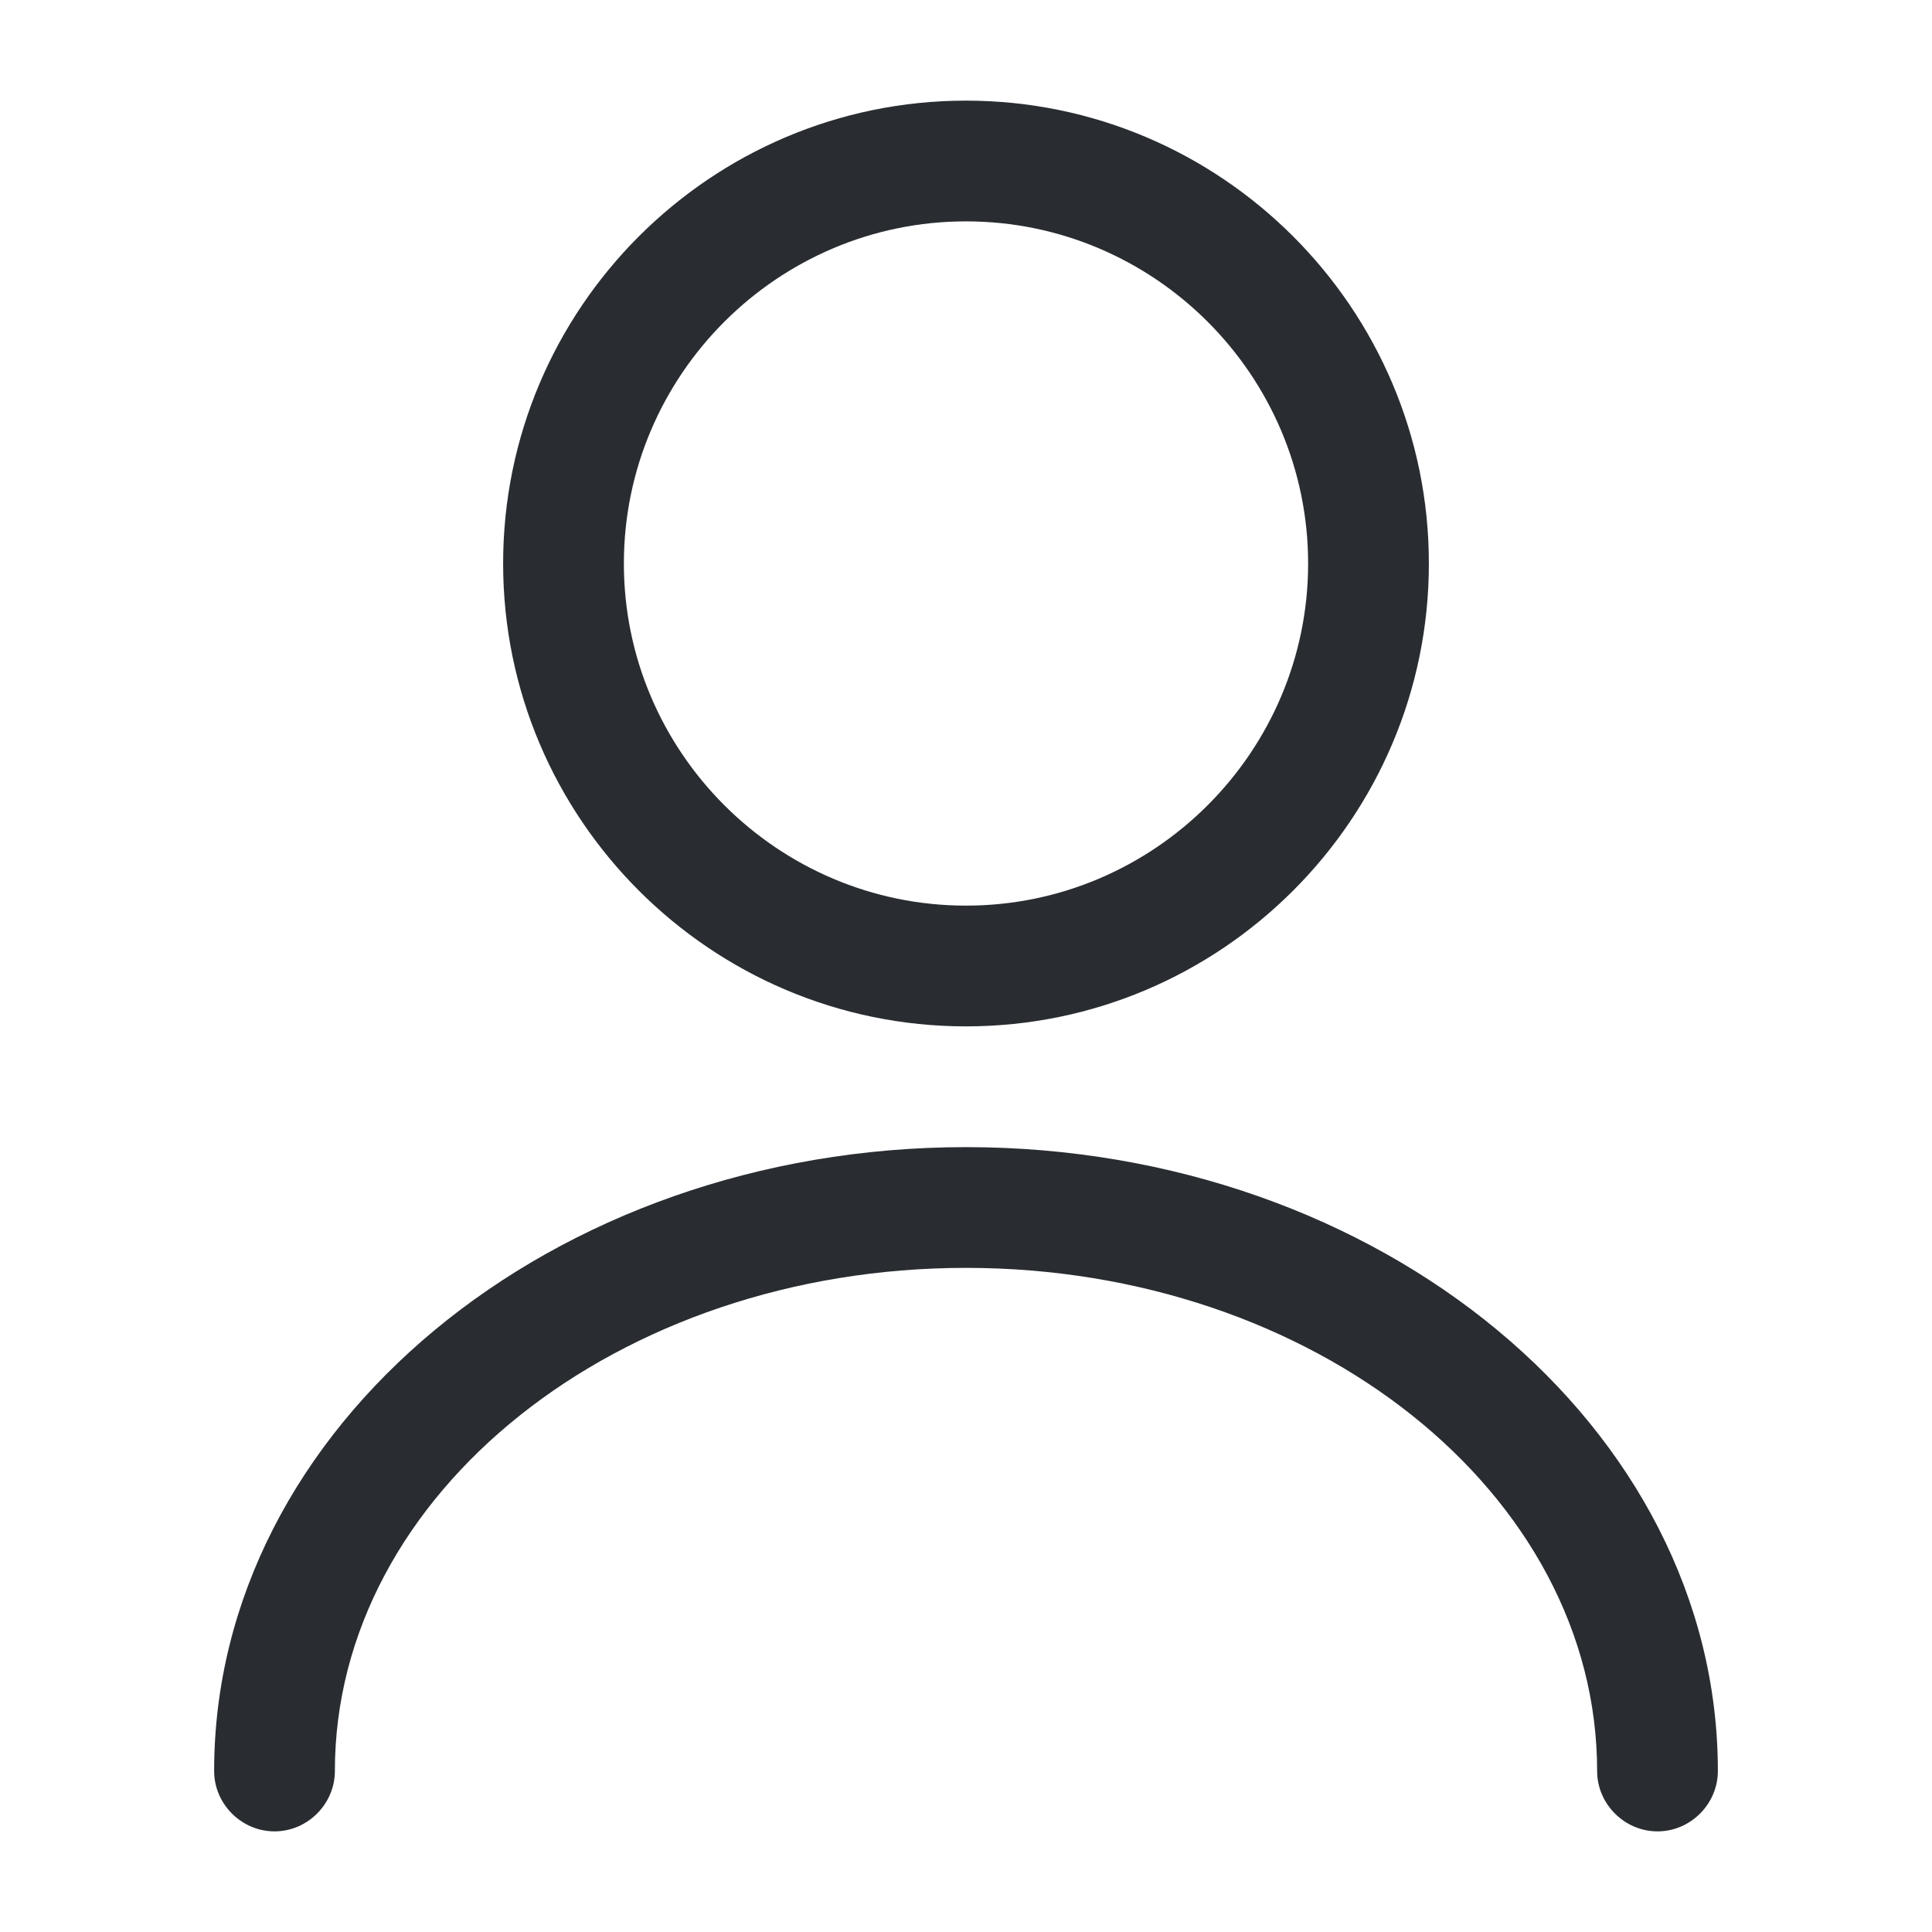
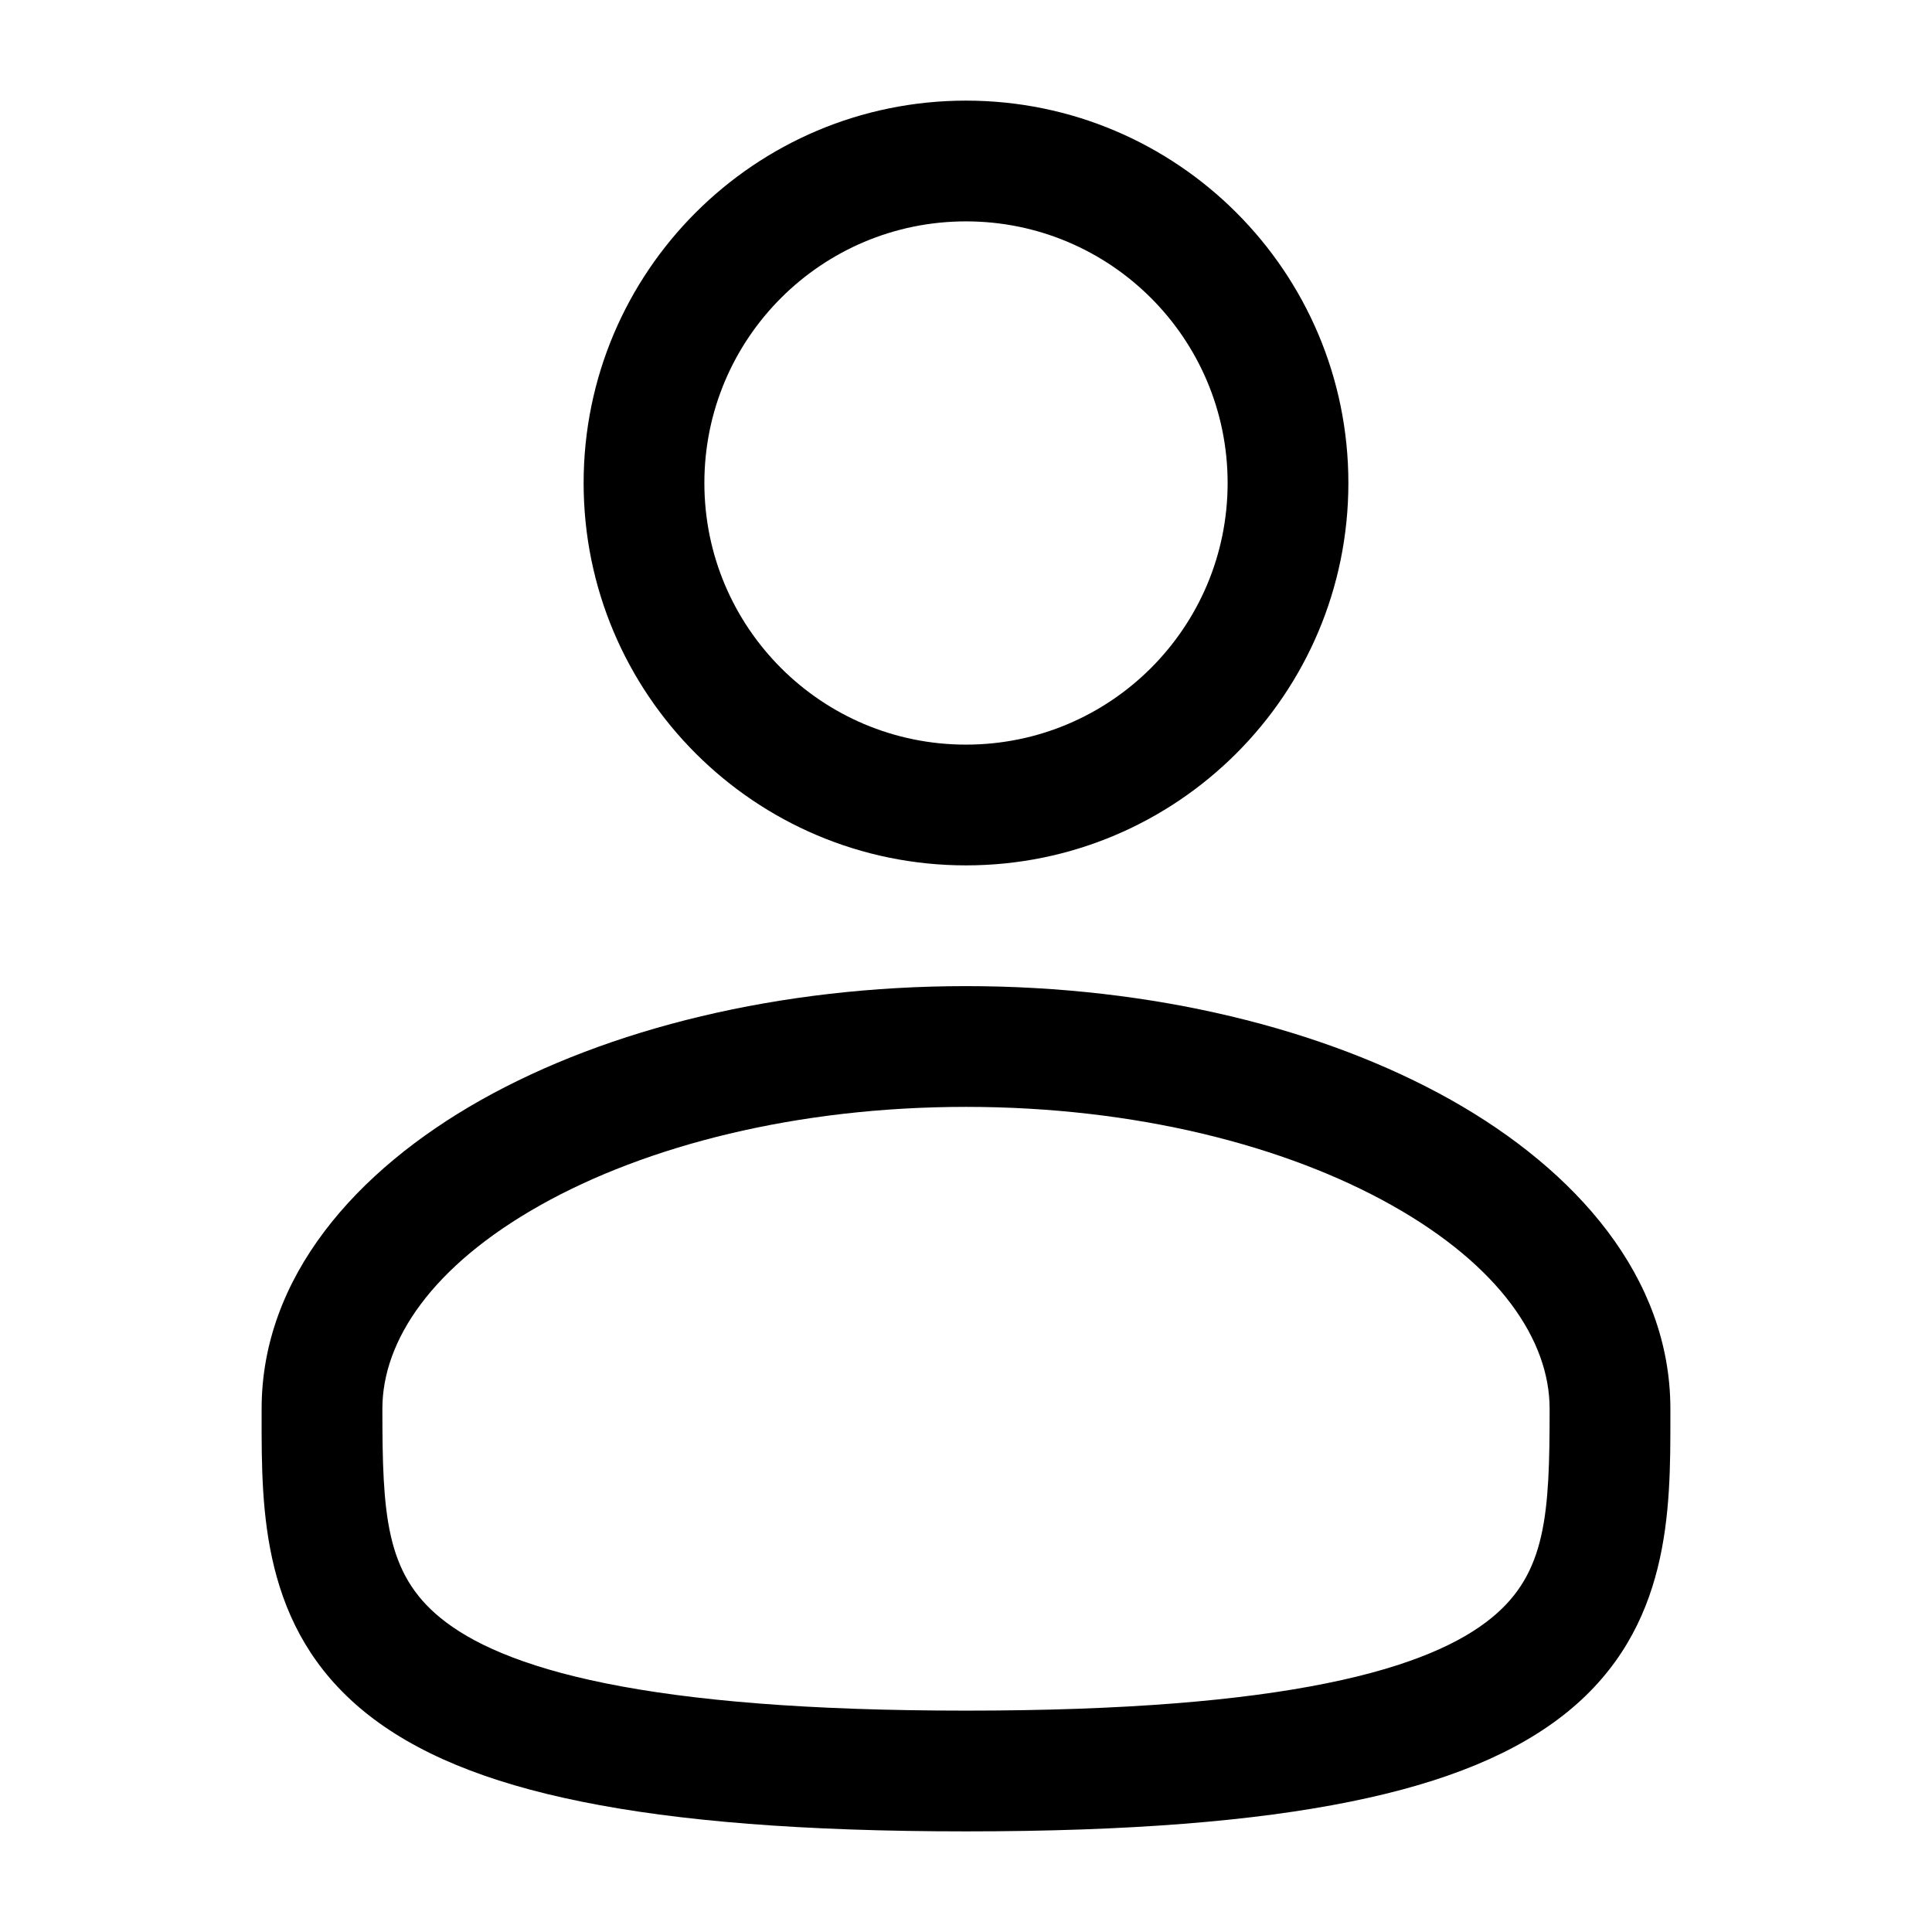
- <svg xmlns="http://www.w3.org/2000/svg" width="24" height="24" viewBox="0 0 24 24" fill="none">
-   <path d="M12 12.75C8.83 12.75 6.25 10.17 6.25 7C6.25 3.83 8.83 1.25 12 1.25C15.17 1.25 17.75 3.83 17.75 7C17.75 10.17 15.17 12.75 12 12.75ZM12 2.75C9.66 2.75 7.75 4.66 7.75 7C7.75 9.34 9.66 11.25 12 11.25C14.34 11.25 16.25 9.34 16.25 7C16.25 4.66 14.34 2.75 12 2.75Z" fill="#292D32" />
-   <path d="M20.59 22.75C20.18 22.75 19.84 22.41 19.84 22C19.84 18.55 16.32 15.75 12 15.75C7.68 15.75 4.16 18.55 4.16 22C4.16 22.41 3.82 22.75 3.41 22.75C3 22.75 2.66 22.41 2.66 22C2.66 17.73 6.85 14.25 12 14.25C17.15 14.25 21.34 17.73 21.34 22C21.34 22.41 21 22.75 20.59 22.75Z" fill="#292D32" />
+ <svg xmlns="http://www.w3.org/2000/svg" width="24" height="24" viewBox="0 0 24 24" fill="none" stroke-width="1.5" class="solar solar-user-outline">
+   <path fill-rule="evenodd" clip-rule="evenodd" d="M12 1.25C9.377 1.25 7.25 3.377 7.25 6C7.25 8.623 9.377 10.75 12 10.75C14.623 10.75 16.75 8.623 16.75 6C16.75 3.377 14.623 1.25 12 1.25ZM8.75 6C8.75 4.205 10.205 2.75 12 2.75C13.795 2.75 15.25 4.205 15.25 6C15.25 7.795 13.795 9.25 12 9.25C10.205 9.25 8.75 7.795 8.75 6Z" fill="currentColor" />
+   <path fill-rule="evenodd" clip-rule="evenodd" d="M12 12.25C9.687 12.25 7.555 12.776 5.976 13.664C4.42 14.54 3.25 15.866 3.25 17.5L3.25 17.602C3.249 18.764 3.248 20.222 4.527 21.264C5.156 21.776 6.037 22.141 7.226 22.381C8.419 22.623 9.974 22.75 12 22.75C14.026 22.75 15.581 22.623 16.774 22.381C17.964 22.141 18.844 21.776 19.474 21.264C20.753 20.222 20.751 18.764 20.75 17.602L20.75 17.5C20.75 15.866 19.581 14.54 18.025 13.664C16.445 12.776 14.314 12.25 12 12.25ZM4.75 17.5C4.75 16.649 5.372 15.725 6.711 14.972C8.027 14.232 9.895 13.75 12 13.75C14.105 13.75 15.973 14.232 17.289 14.972C18.629 15.725 19.25 16.649 19.25 17.5C19.25 18.808 19.21 19.544 18.526 20.1C18.156 20.402 17.537 20.697 16.476 20.911C15.419 21.125 13.974 21.25 12 21.25C10.026 21.25 8.581 21.125 7.524 20.911C6.464 20.697 5.844 20.402 5.474 20.1C4.79 19.544 4.75 18.808 4.75 17.5Z" fill="currentColor" />
</svg>
